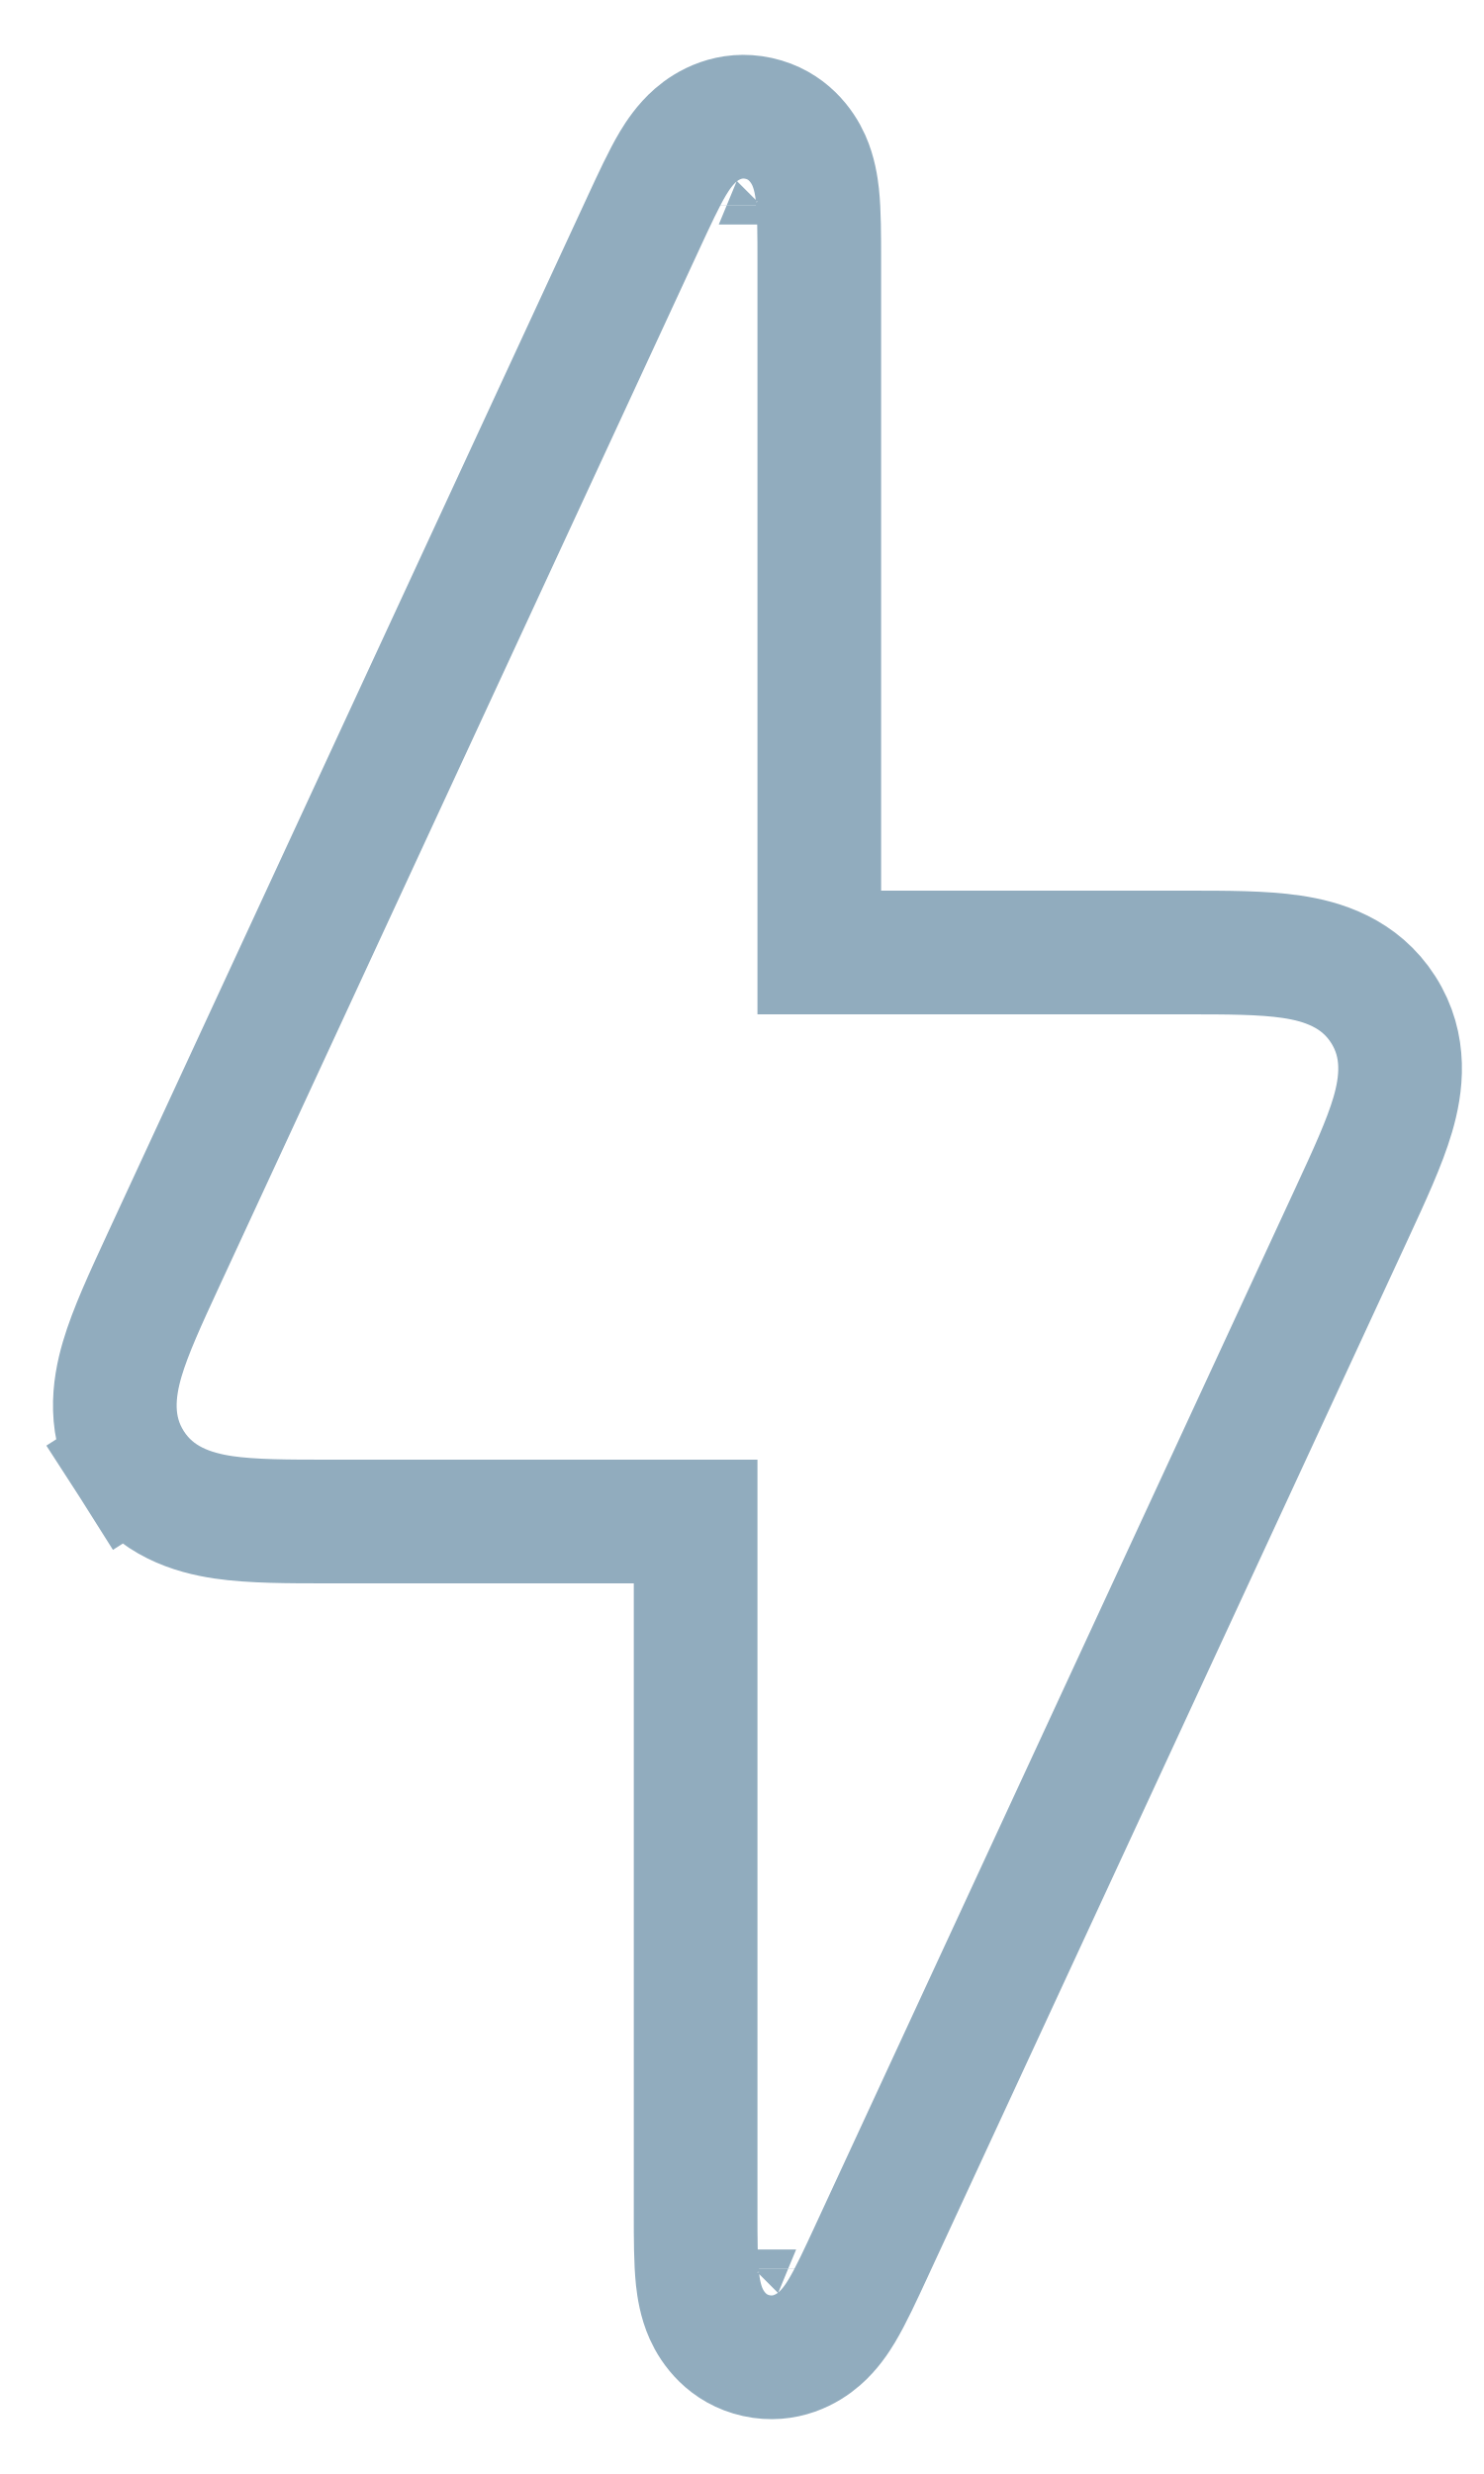
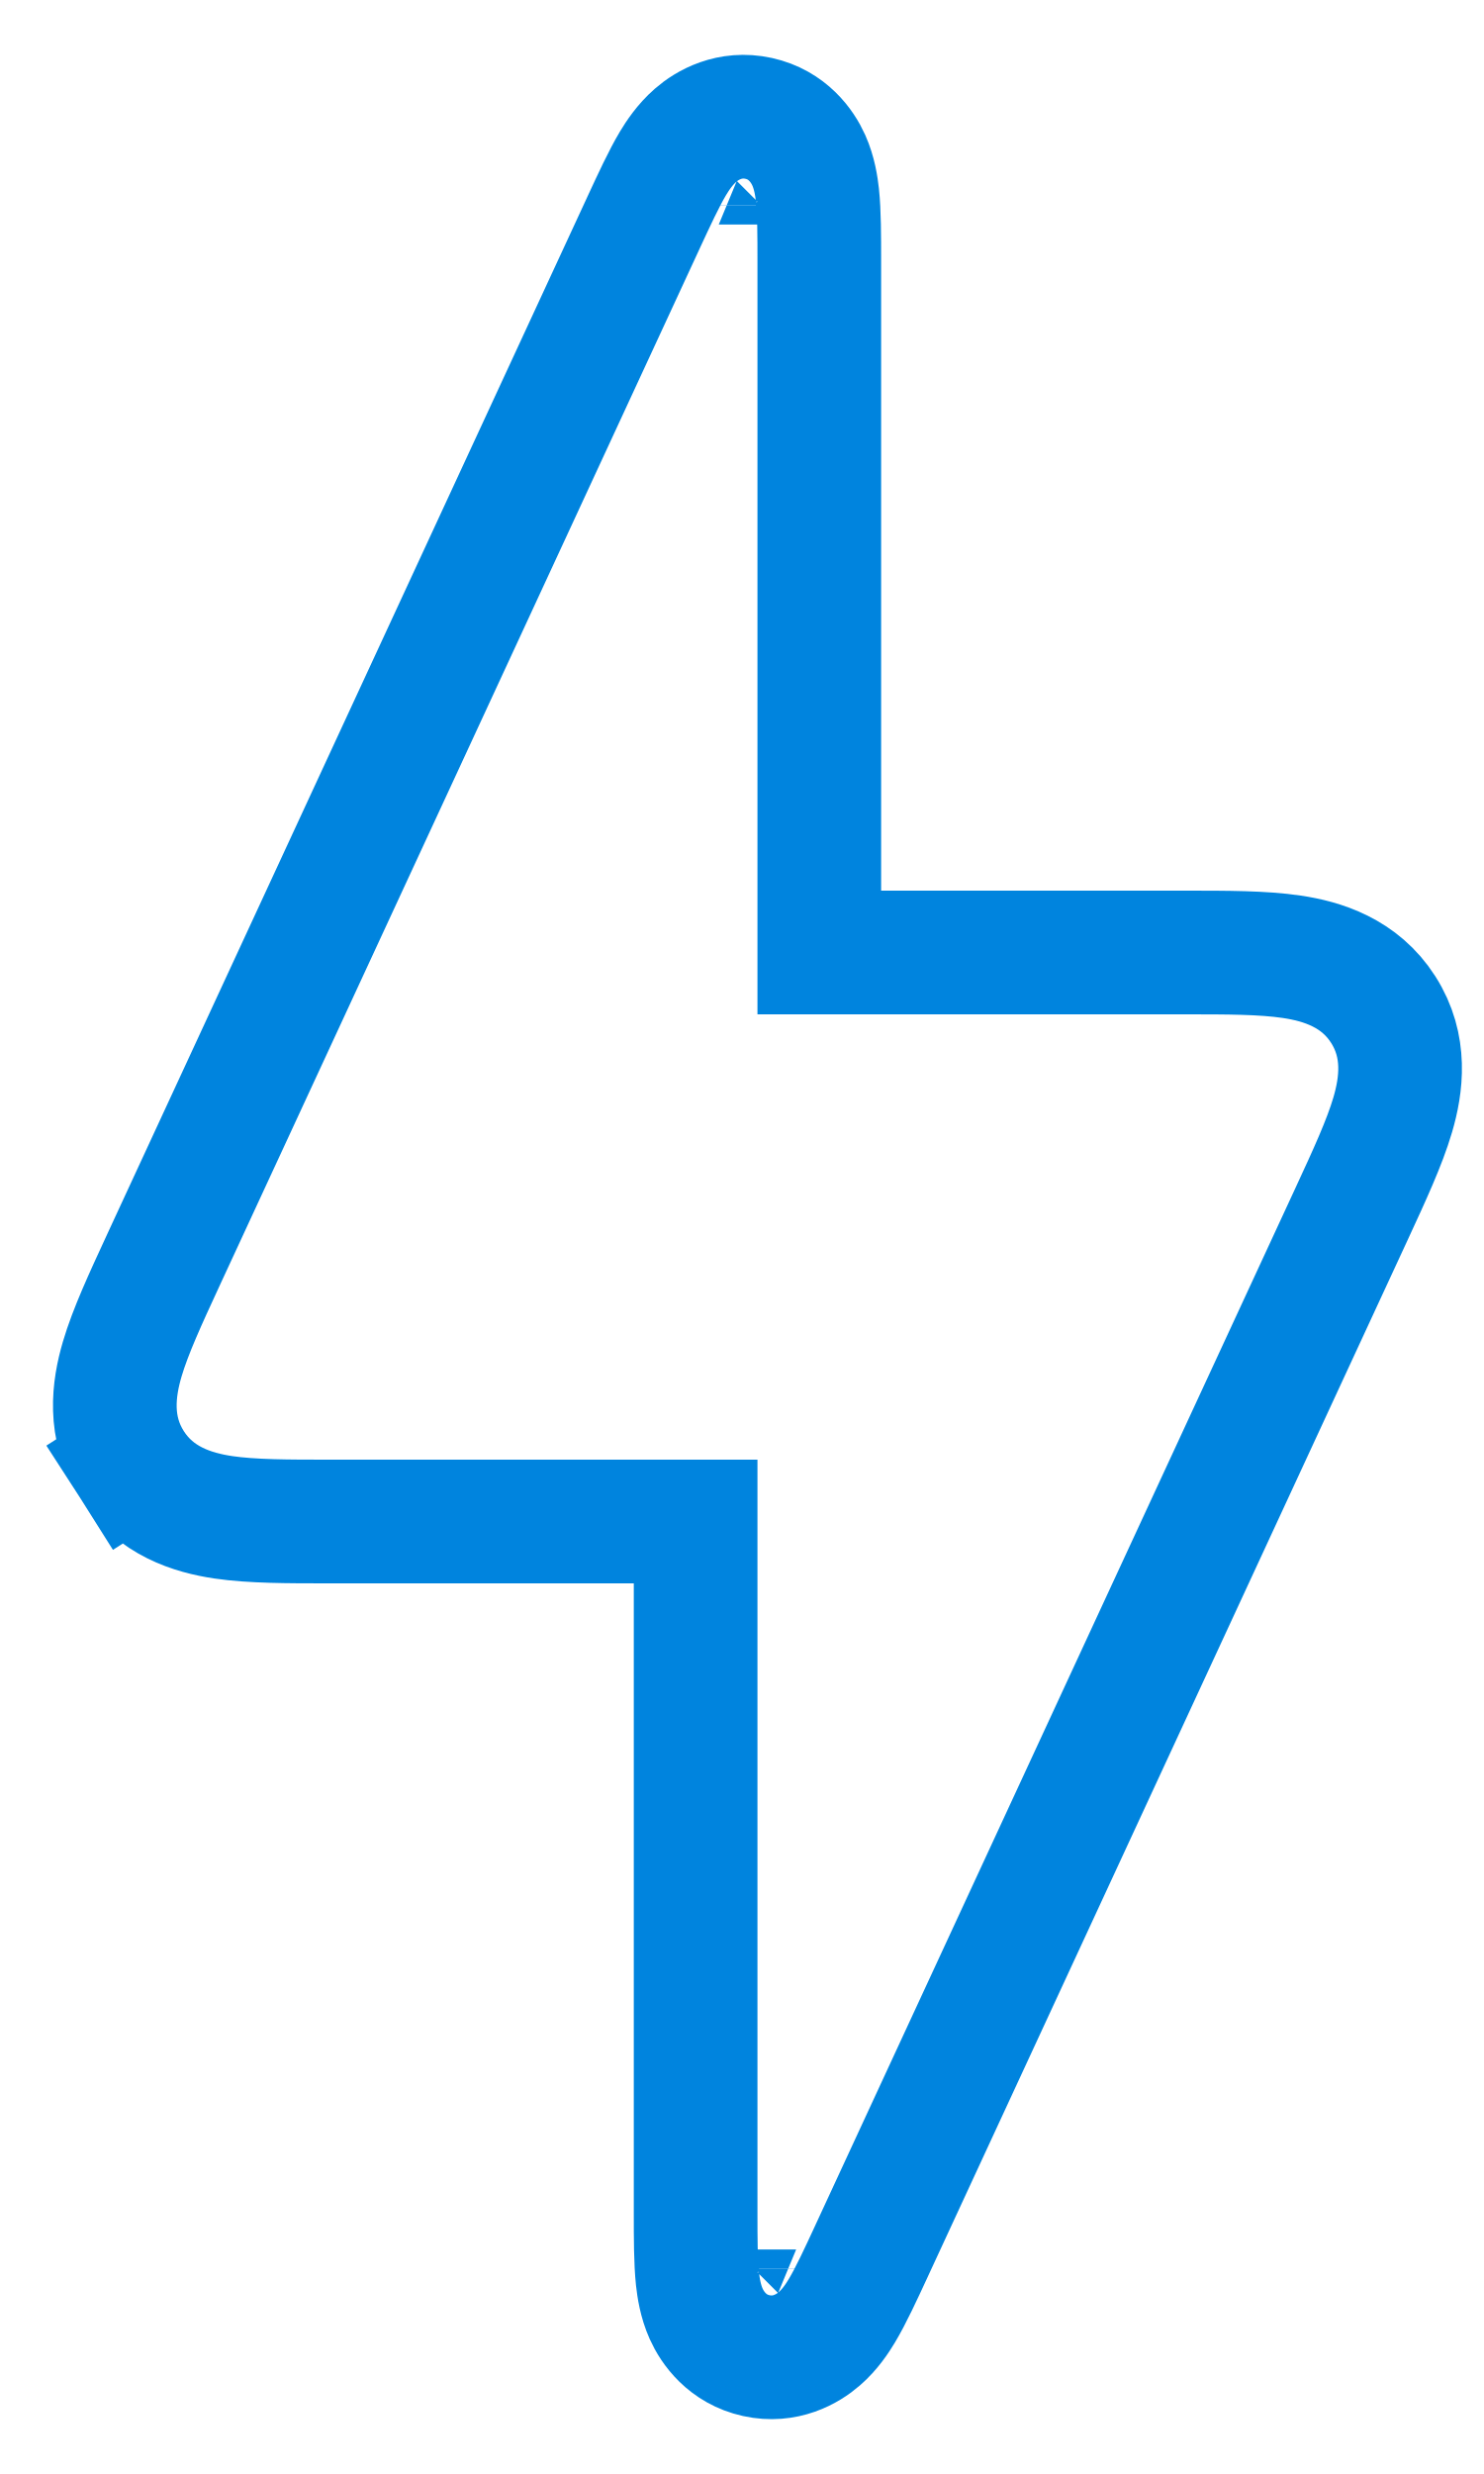
<svg xmlns="http://www.w3.org/2000/svg" width="24" height="40" viewBox="0 0 24 40" fill="none">
-   <path d="M11.875 36.37C11.875 36.37 11.875 36.369 11.877 36.367C11.875 36.369 11.875 36.37 11.875 36.37ZM13.275 36.678C13.275 36.678 13.275 36.677 13.275 36.675C13.275 36.677 13.275 36.678 13.275 36.678ZM12.625 3.63C12.625 3.63 12.625 3.631 12.623 3.633C12.625 3.631 12.625 3.63 12.625 3.63ZM11.225 3.322C11.225 3.322 11.225 3.323 11.225 3.325C11.225 3.323 11.225 3.322 11.225 3.322ZM2.13 23.677L2.971 23.139L2.13 23.677C2.509 24.271 3.115 24.458 3.612 24.532C4.075 24.6 4.666 24.6 5.31 24.6L5.38 24.6H11.25V35.73L11.25 35.783C11.25 36.182 11.25 36.562 11.28 36.844C11.296 36.987 11.327 37.201 11.42 37.409C11.523 37.639 11.763 37.983 12.231 38.086C12.7 38.189 13.062 37.978 13.252 37.812C13.424 37.663 13.542 37.482 13.616 37.359C13.762 37.115 13.921 36.77 14.089 36.408L14.111 36.36L21.843 19.66L21.872 19.597C22.142 19.013 22.391 18.476 22.523 18.027C22.665 17.545 22.75 16.917 22.37 16.323C21.991 15.729 21.385 15.542 20.888 15.469C20.425 15.4 19.834 15.4 19.19 15.4L19.12 15.4H13.25V4.27C13.25 4.252 13.25 4.235 13.25 4.217C13.25 3.818 13.25 3.438 13.22 3.156C13.204 3.013 13.173 2.799 13.08 2.591C12.977 2.361 12.737 2.017 12.269 1.914C11.8 1.811 11.438 2.022 11.248 2.188C11.076 2.338 10.958 2.518 10.884 2.641C10.738 2.885 10.579 3.23 10.411 3.592C10.404 3.608 10.396 3.624 10.389 3.64L2.657 20.34L2.628 20.403C2.358 20.987 2.109 21.524 1.977 21.973C1.835 22.455 1.75 23.083 2.13 23.677Z" stroke="#91ACBE" stroke-width="2" />
+   <path d="M11.875 36.37C11.875 36.37 11.875 36.369 11.877 36.367C11.875 36.369 11.875 36.37 11.875 36.37ZM13.275 36.678C13.275 36.678 13.275 36.677 13.275 36.675C13.275 36.677 13.275 36.678 13.275 36.678ZM12.625 3.63C12.625 3.63 12.625 3.631 12.623 3.633C12.625 3.631 12.625 3.63 12.625 3.63ZM11.225 3.322C11.225 3.322 11.225 3.323 11.225 3.325C11.225 3.323 11.225 3.322 11.225 3.322ZM2.13 23.677L2.971 23.139L2.13 23.677C2.509 24.271 3.115 24.458 3.612 24.532C4.075 24.6 4.666 24.6 5.31 24.6L5.38 24.6H11.25V35.73L11.25 35.783C11.25 36.182 11.25 36.562 11.28 36.844C11.296 36.987 11.327 37.201 11.42 37.409C11.523 37.639 11.763 37.983 12.231 38.086C12.7 38.189 13.062 37.978 13.252 37.812C13.424 37.663 13.542 37.482 13.616 37.359C13.762 37.115 13.921 36.77 14.089 36.408L14.111 36.36L21.843 19.66L21.872 19.597C22.142 19.013 22.391 18.476 22.523 18.027C22.665 17.545 22.75 16.917 22.37 16.323C21.991 15.729 21.385 15.542 20.888 15.469C20.425 15.4 19.834 15.4 19.19 15.4L19.12 15.4H13.25V4.27C13.25 4.252 13.25 4.235 13.25 4.217C13.25 3.818 13.25 3.438 13.22 3.156C13.204 3.013 13.173 2.799 13.08 2.591C12.977 2.361 12.737 2.017 12.269 1.914C11.8 1.811 11.438 2.022 11.248 2.188C11.076 2.338 10.958 2.518 10.884 2.641C10.738 2.885 10.579 3.23 10.411 3.592C10.404 3.608 10.396 3.624 10.389 3.64L2.657 20.34L2.628 20.403C2.358 20.987 2.109 21.524 1.977 21.973C1.835 22.455 1.75 23.083 2.13 23.677Z" stroke="#0084DE" stroke-width="2" />
</svg>
